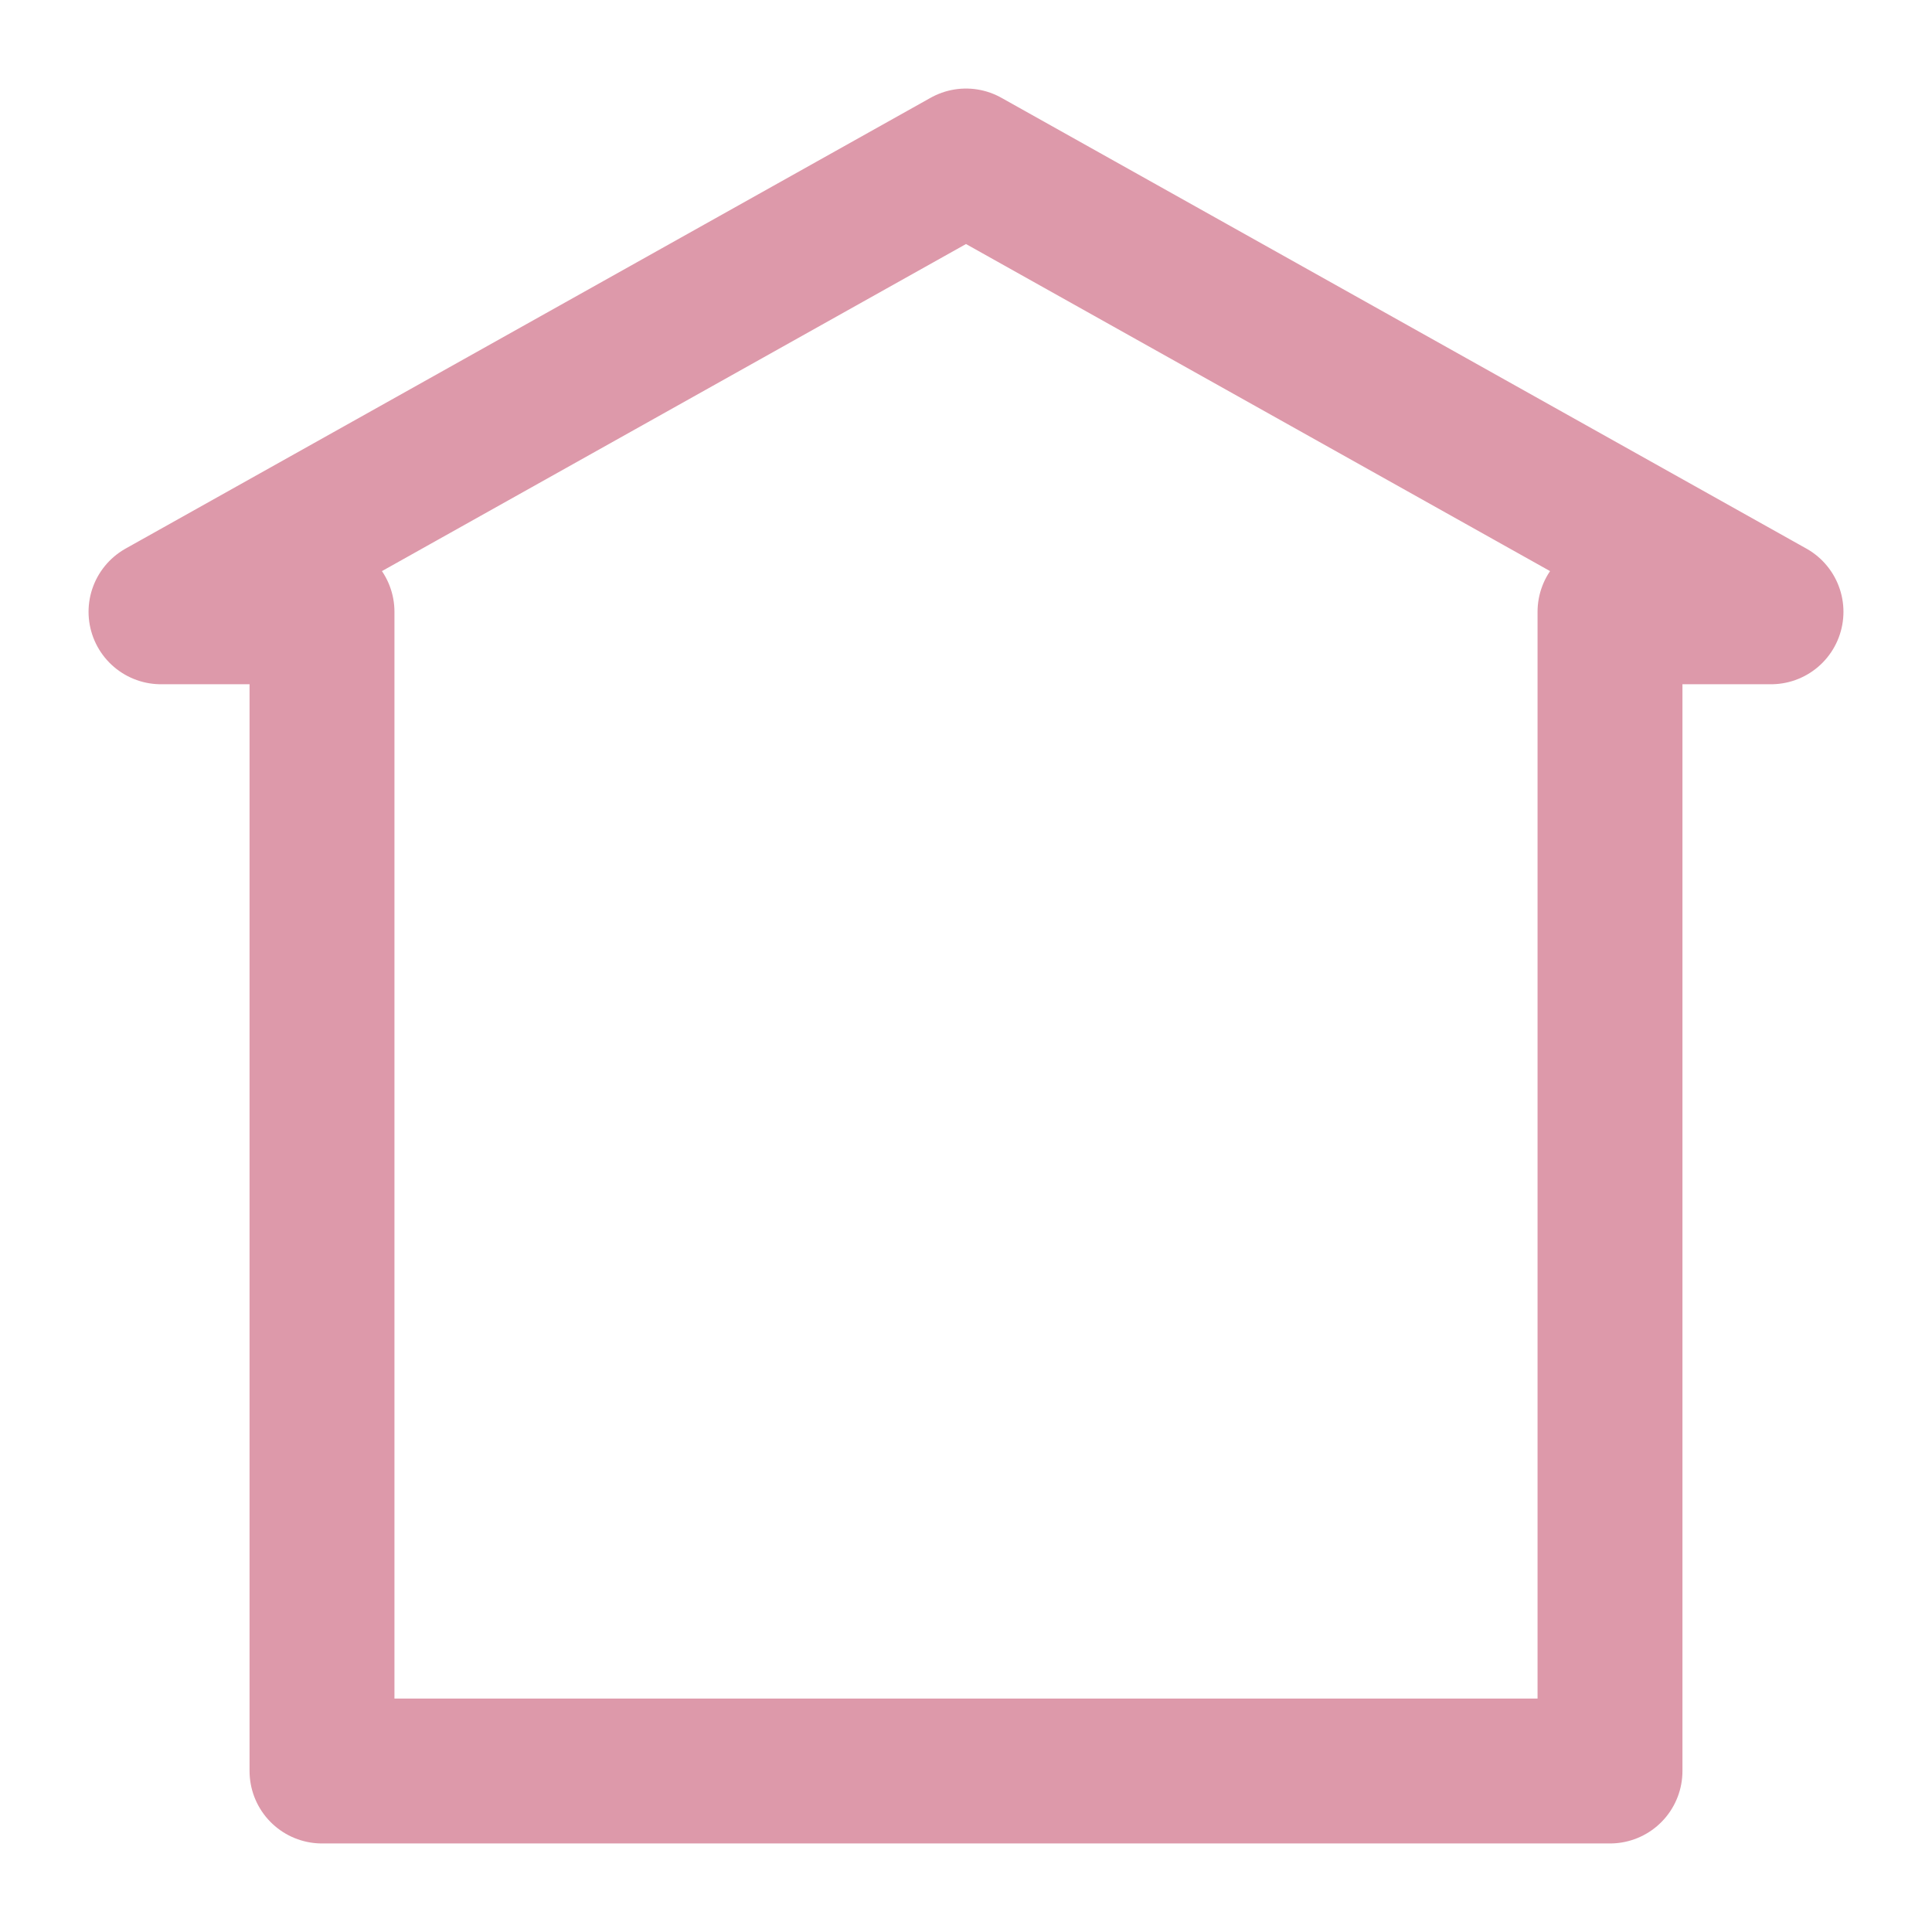
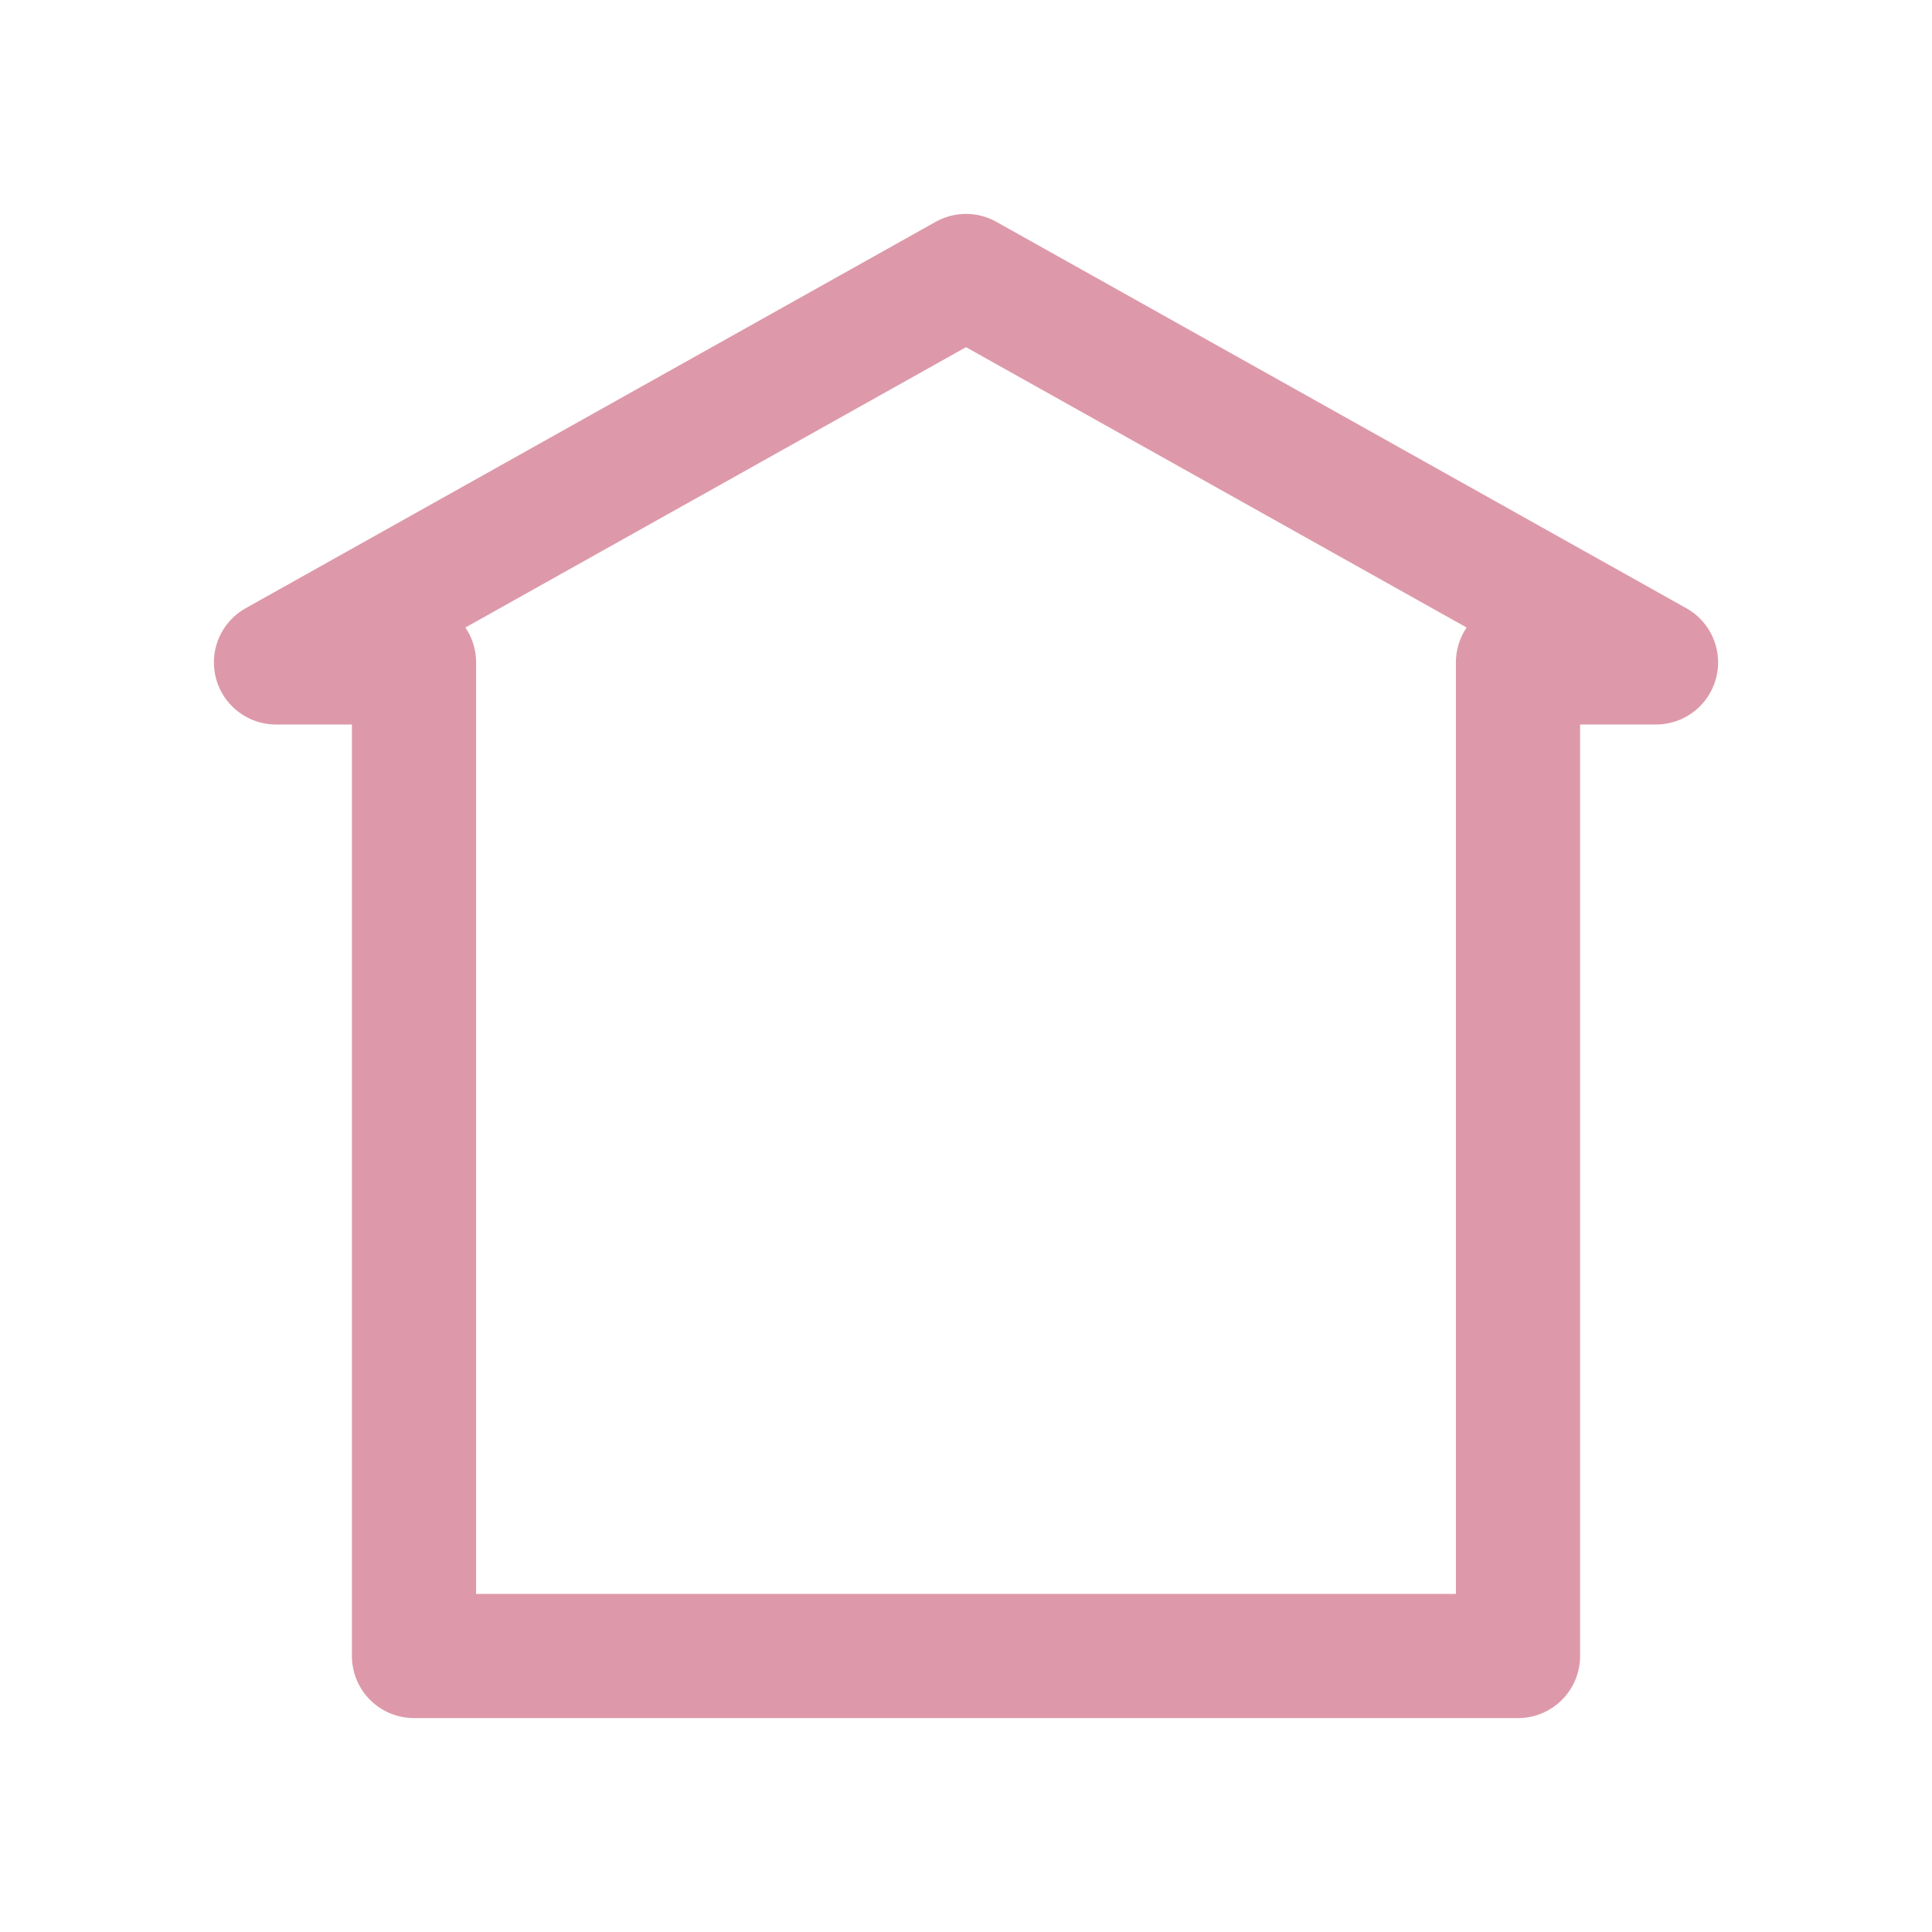
- <svg xmlns="http://www.w3.org/2000/svg" version="1.1" viewBox="-100 -100 1200 1200">
+ <svg xmlns="http://www.w3.org/2000/svg" version="1.1" viewBox="-200 -200 1400 1400">
  <path style="stroke-width: 90px; stroke-linecap: round; stroke-linejoin: round; stroke: rgb(221, 153, 170); fill: none;" d="M100,280 L100,1000 L900,1000 L900,280 L1000,280 L500,0 L0,280 L100,280" />
</svg>
